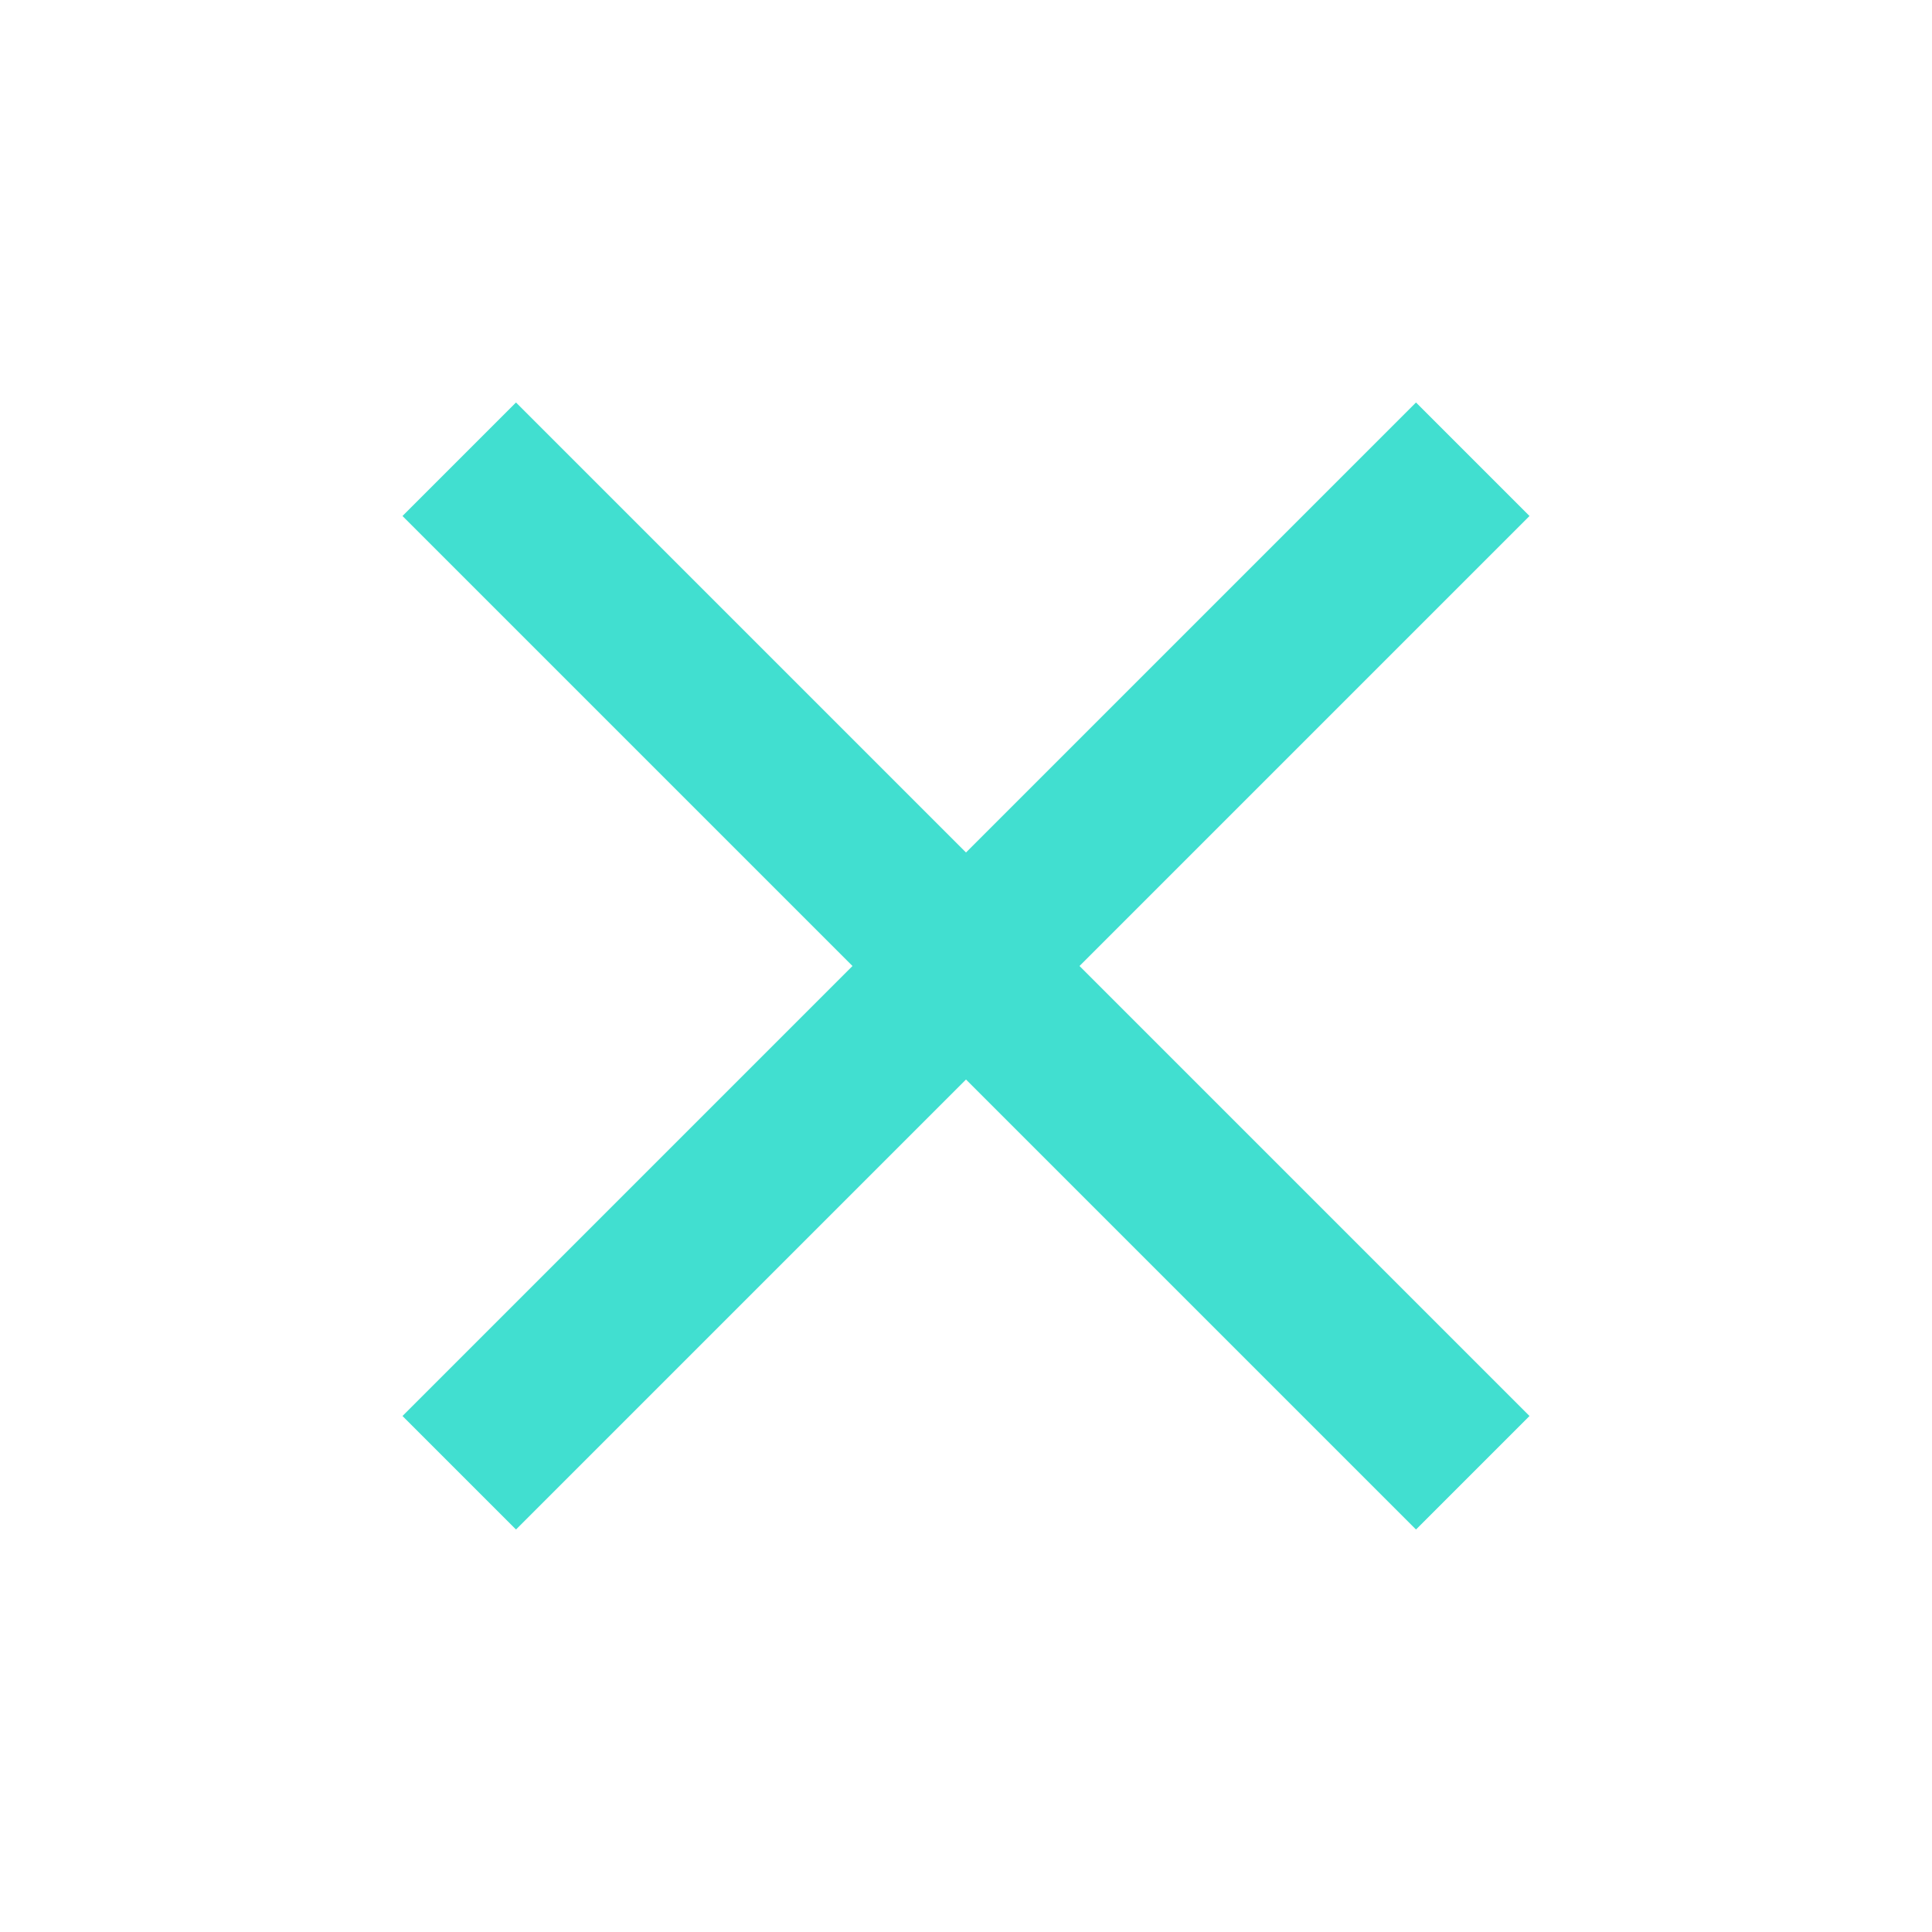
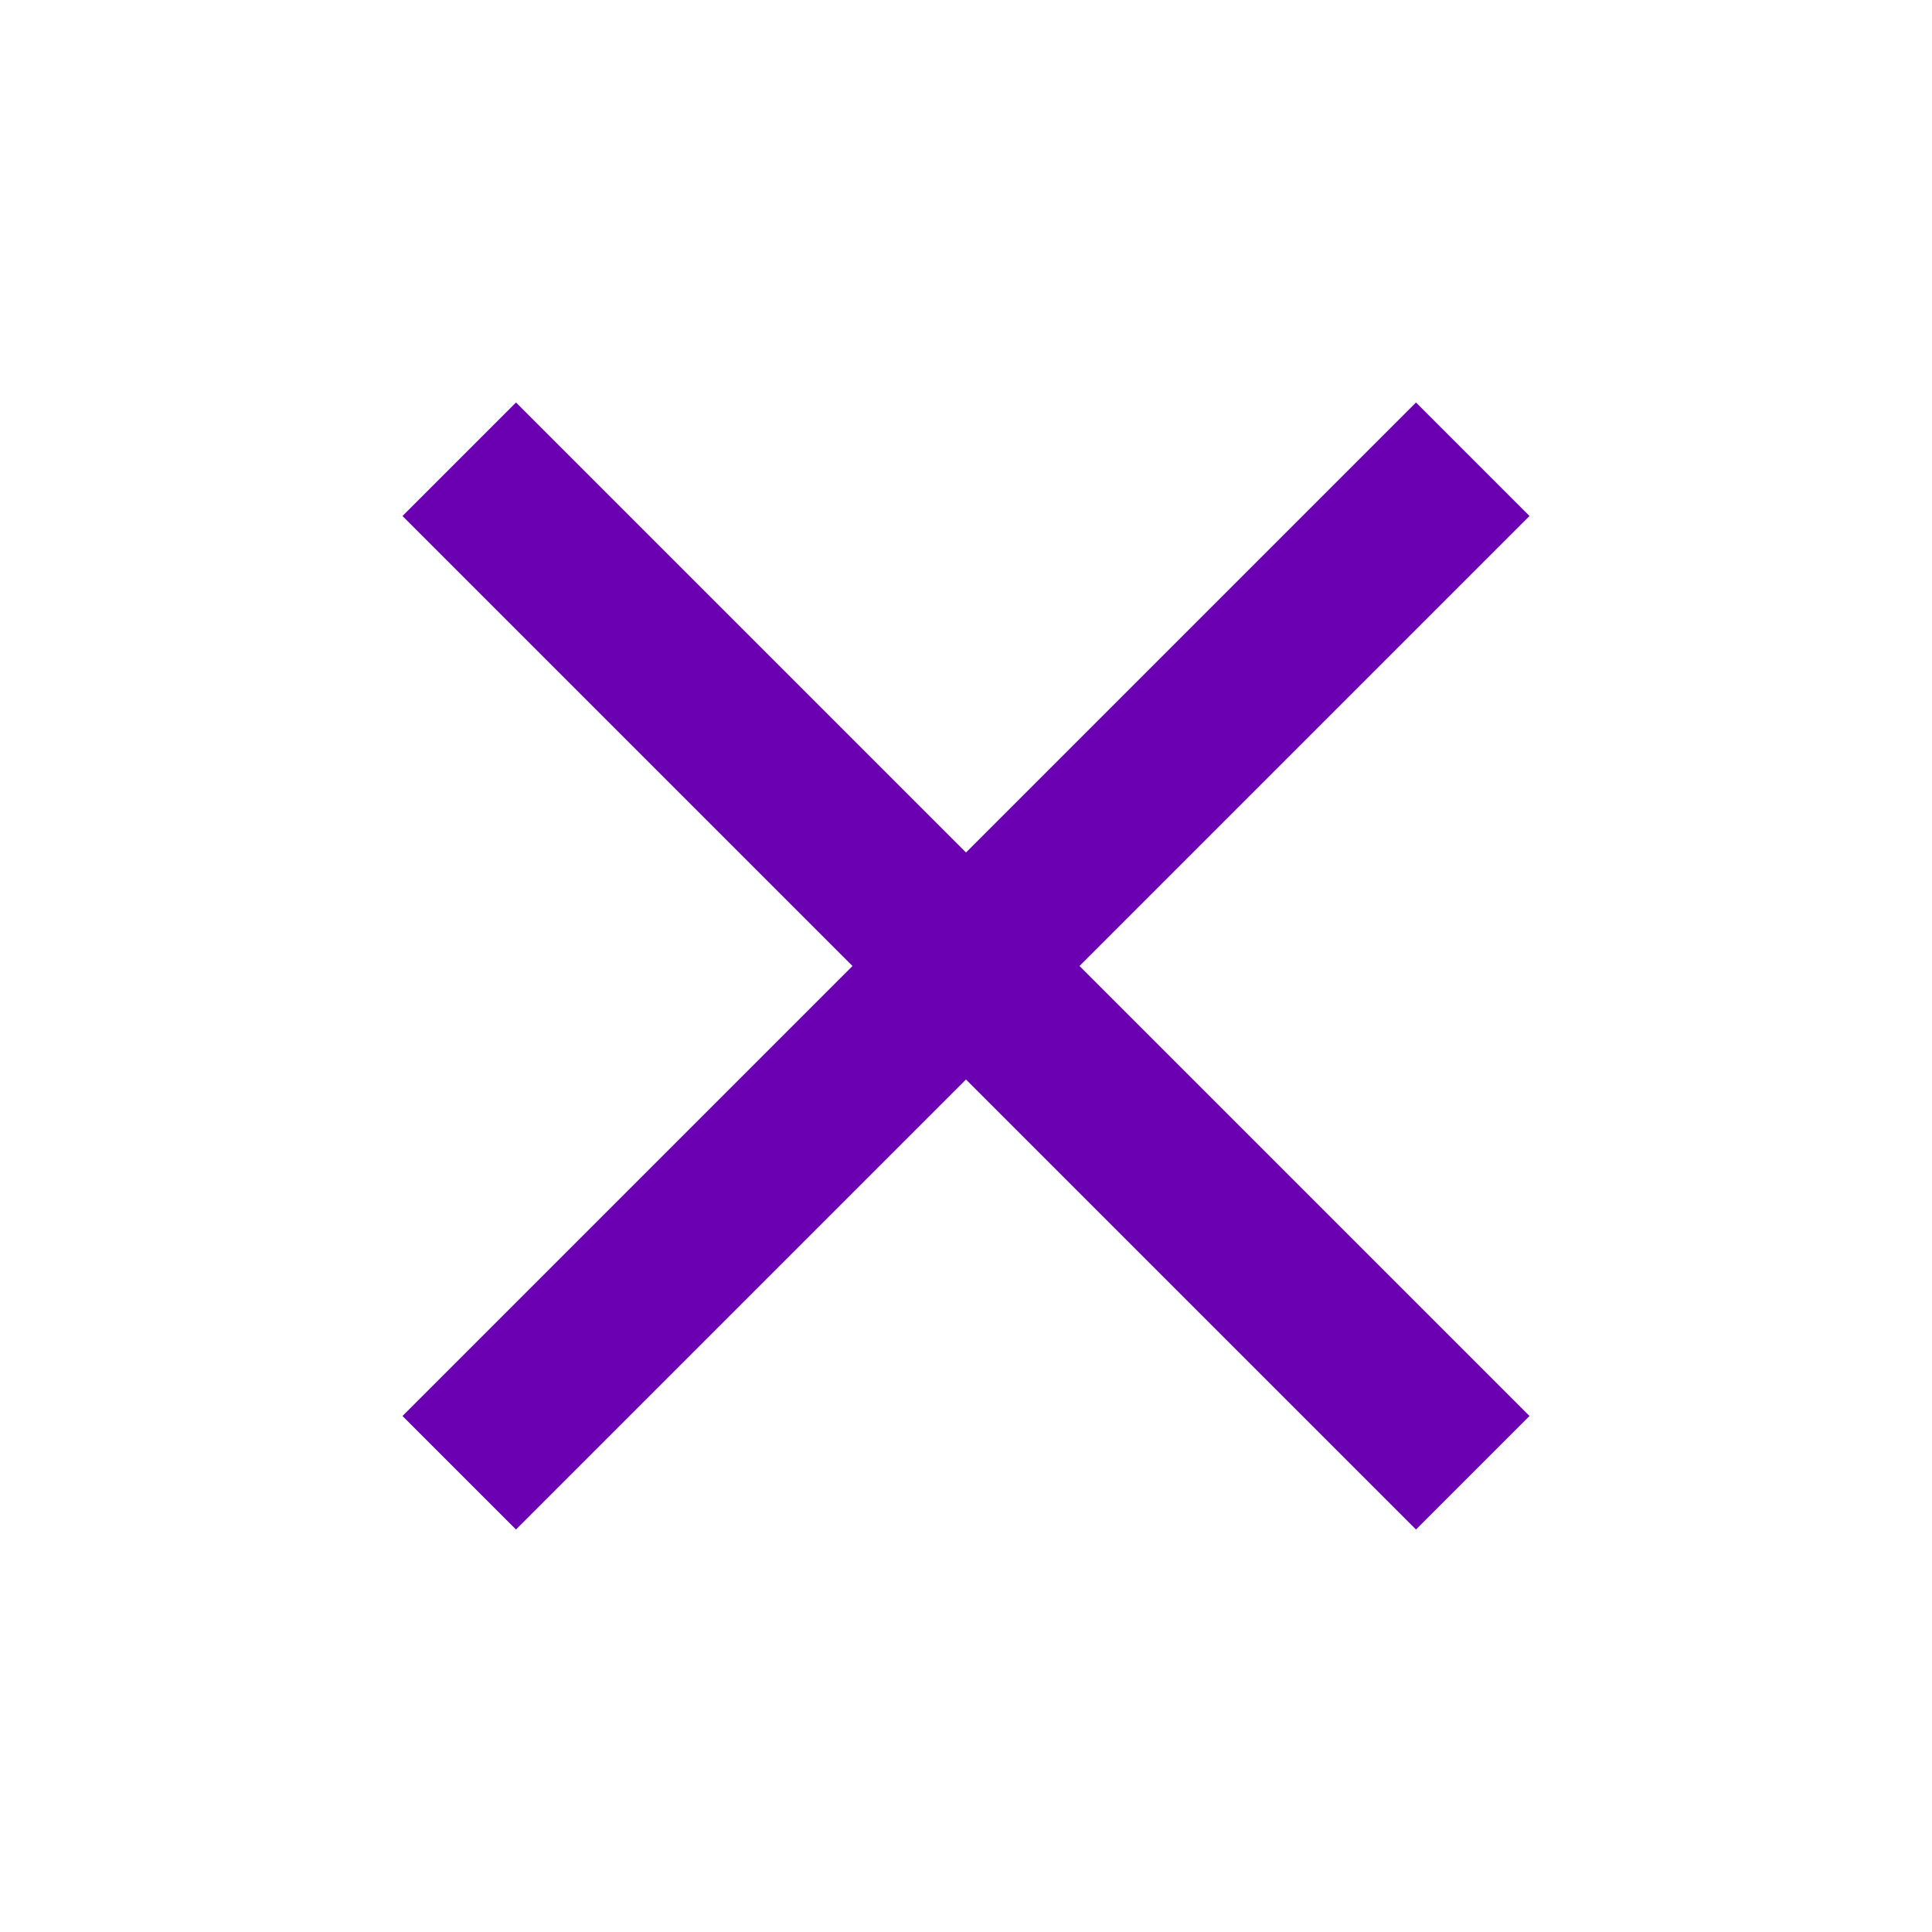
<svg xmlns="http://www.w3.org/2000/svg" width="100" height="100" viewBox="0 0 100 100" fill="none">
-   <path d="M79.167 26.708L73.292 20.833L50 44.125L26.708 20.833L20.833 26.708L44.125 50L20.833 73.292L26.708 79.167L50 55.875L73.292 79.167L79.167 73.292L55.875 50L79.167 26.708Z" fill="#41DFD0" />
+   <path d="M79.167 26.708L73.292 20.833L50 44.125L26.708 20.833L20.833 26.708L44.125 50L20.833 73.292L26.708 79.167L50 55.875L73.292 79.167L79.167 73.292L55.875 50L79.167 26.708Z" fill=" #6b00b3" />
</svg>
